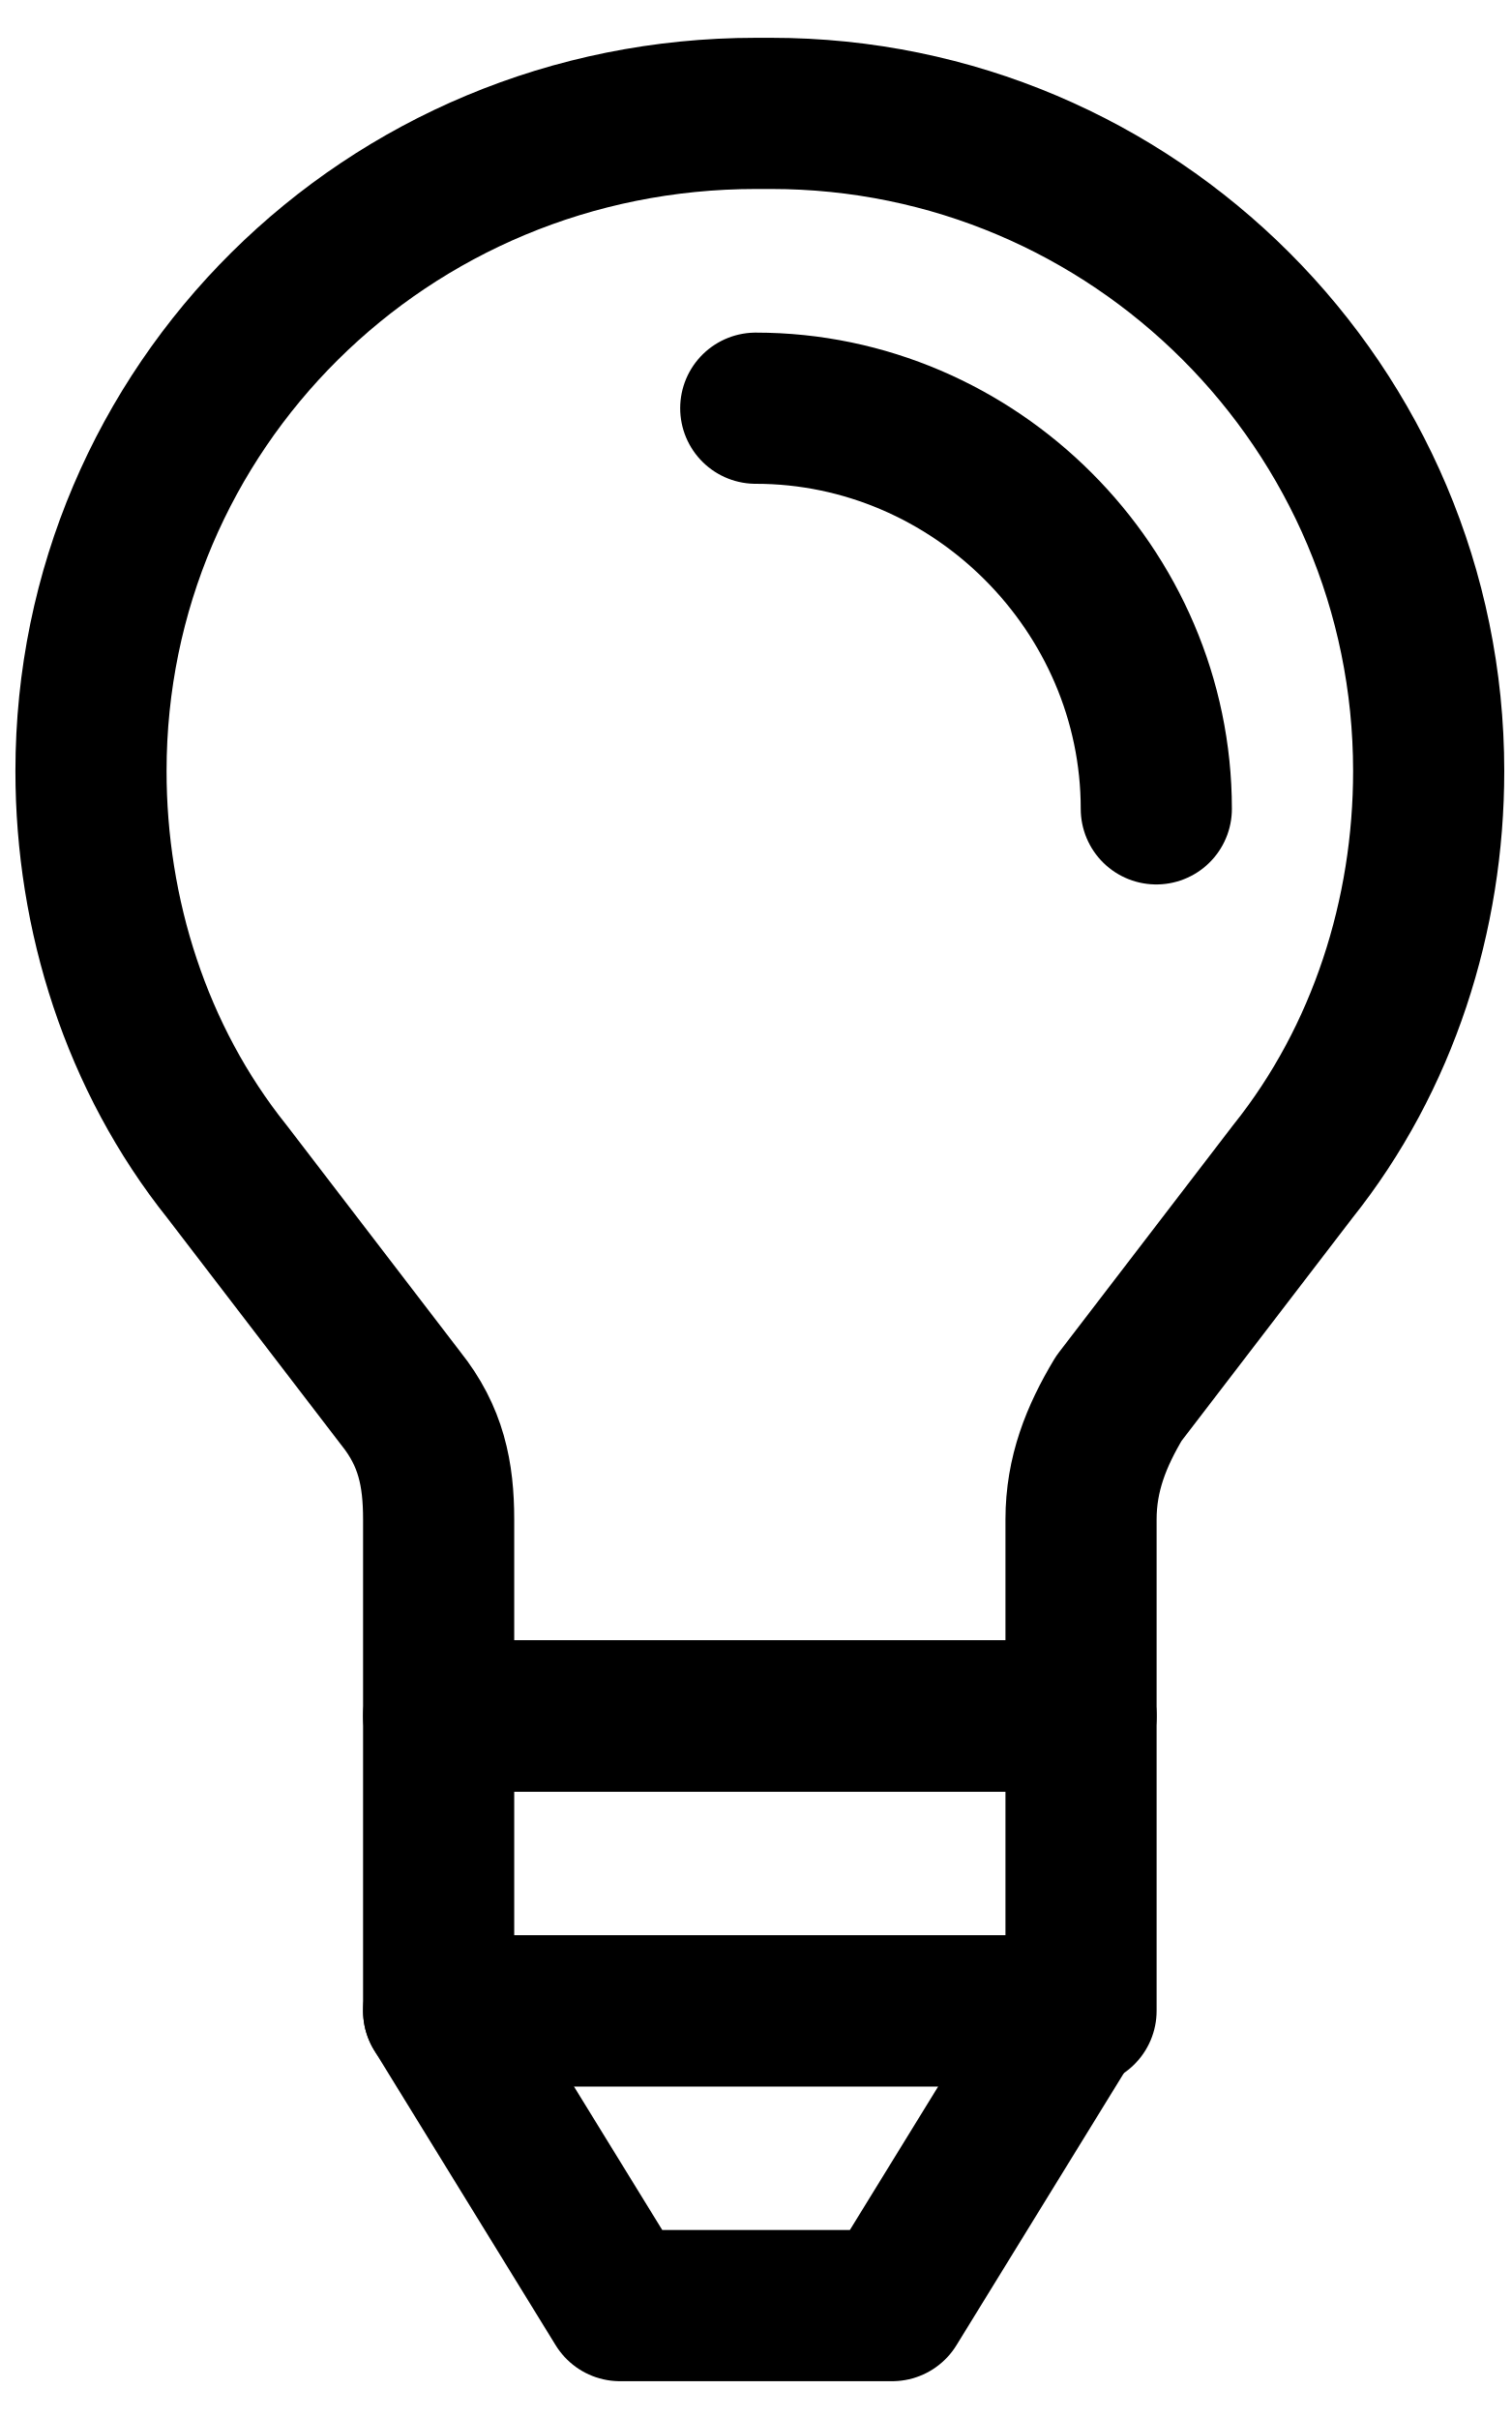
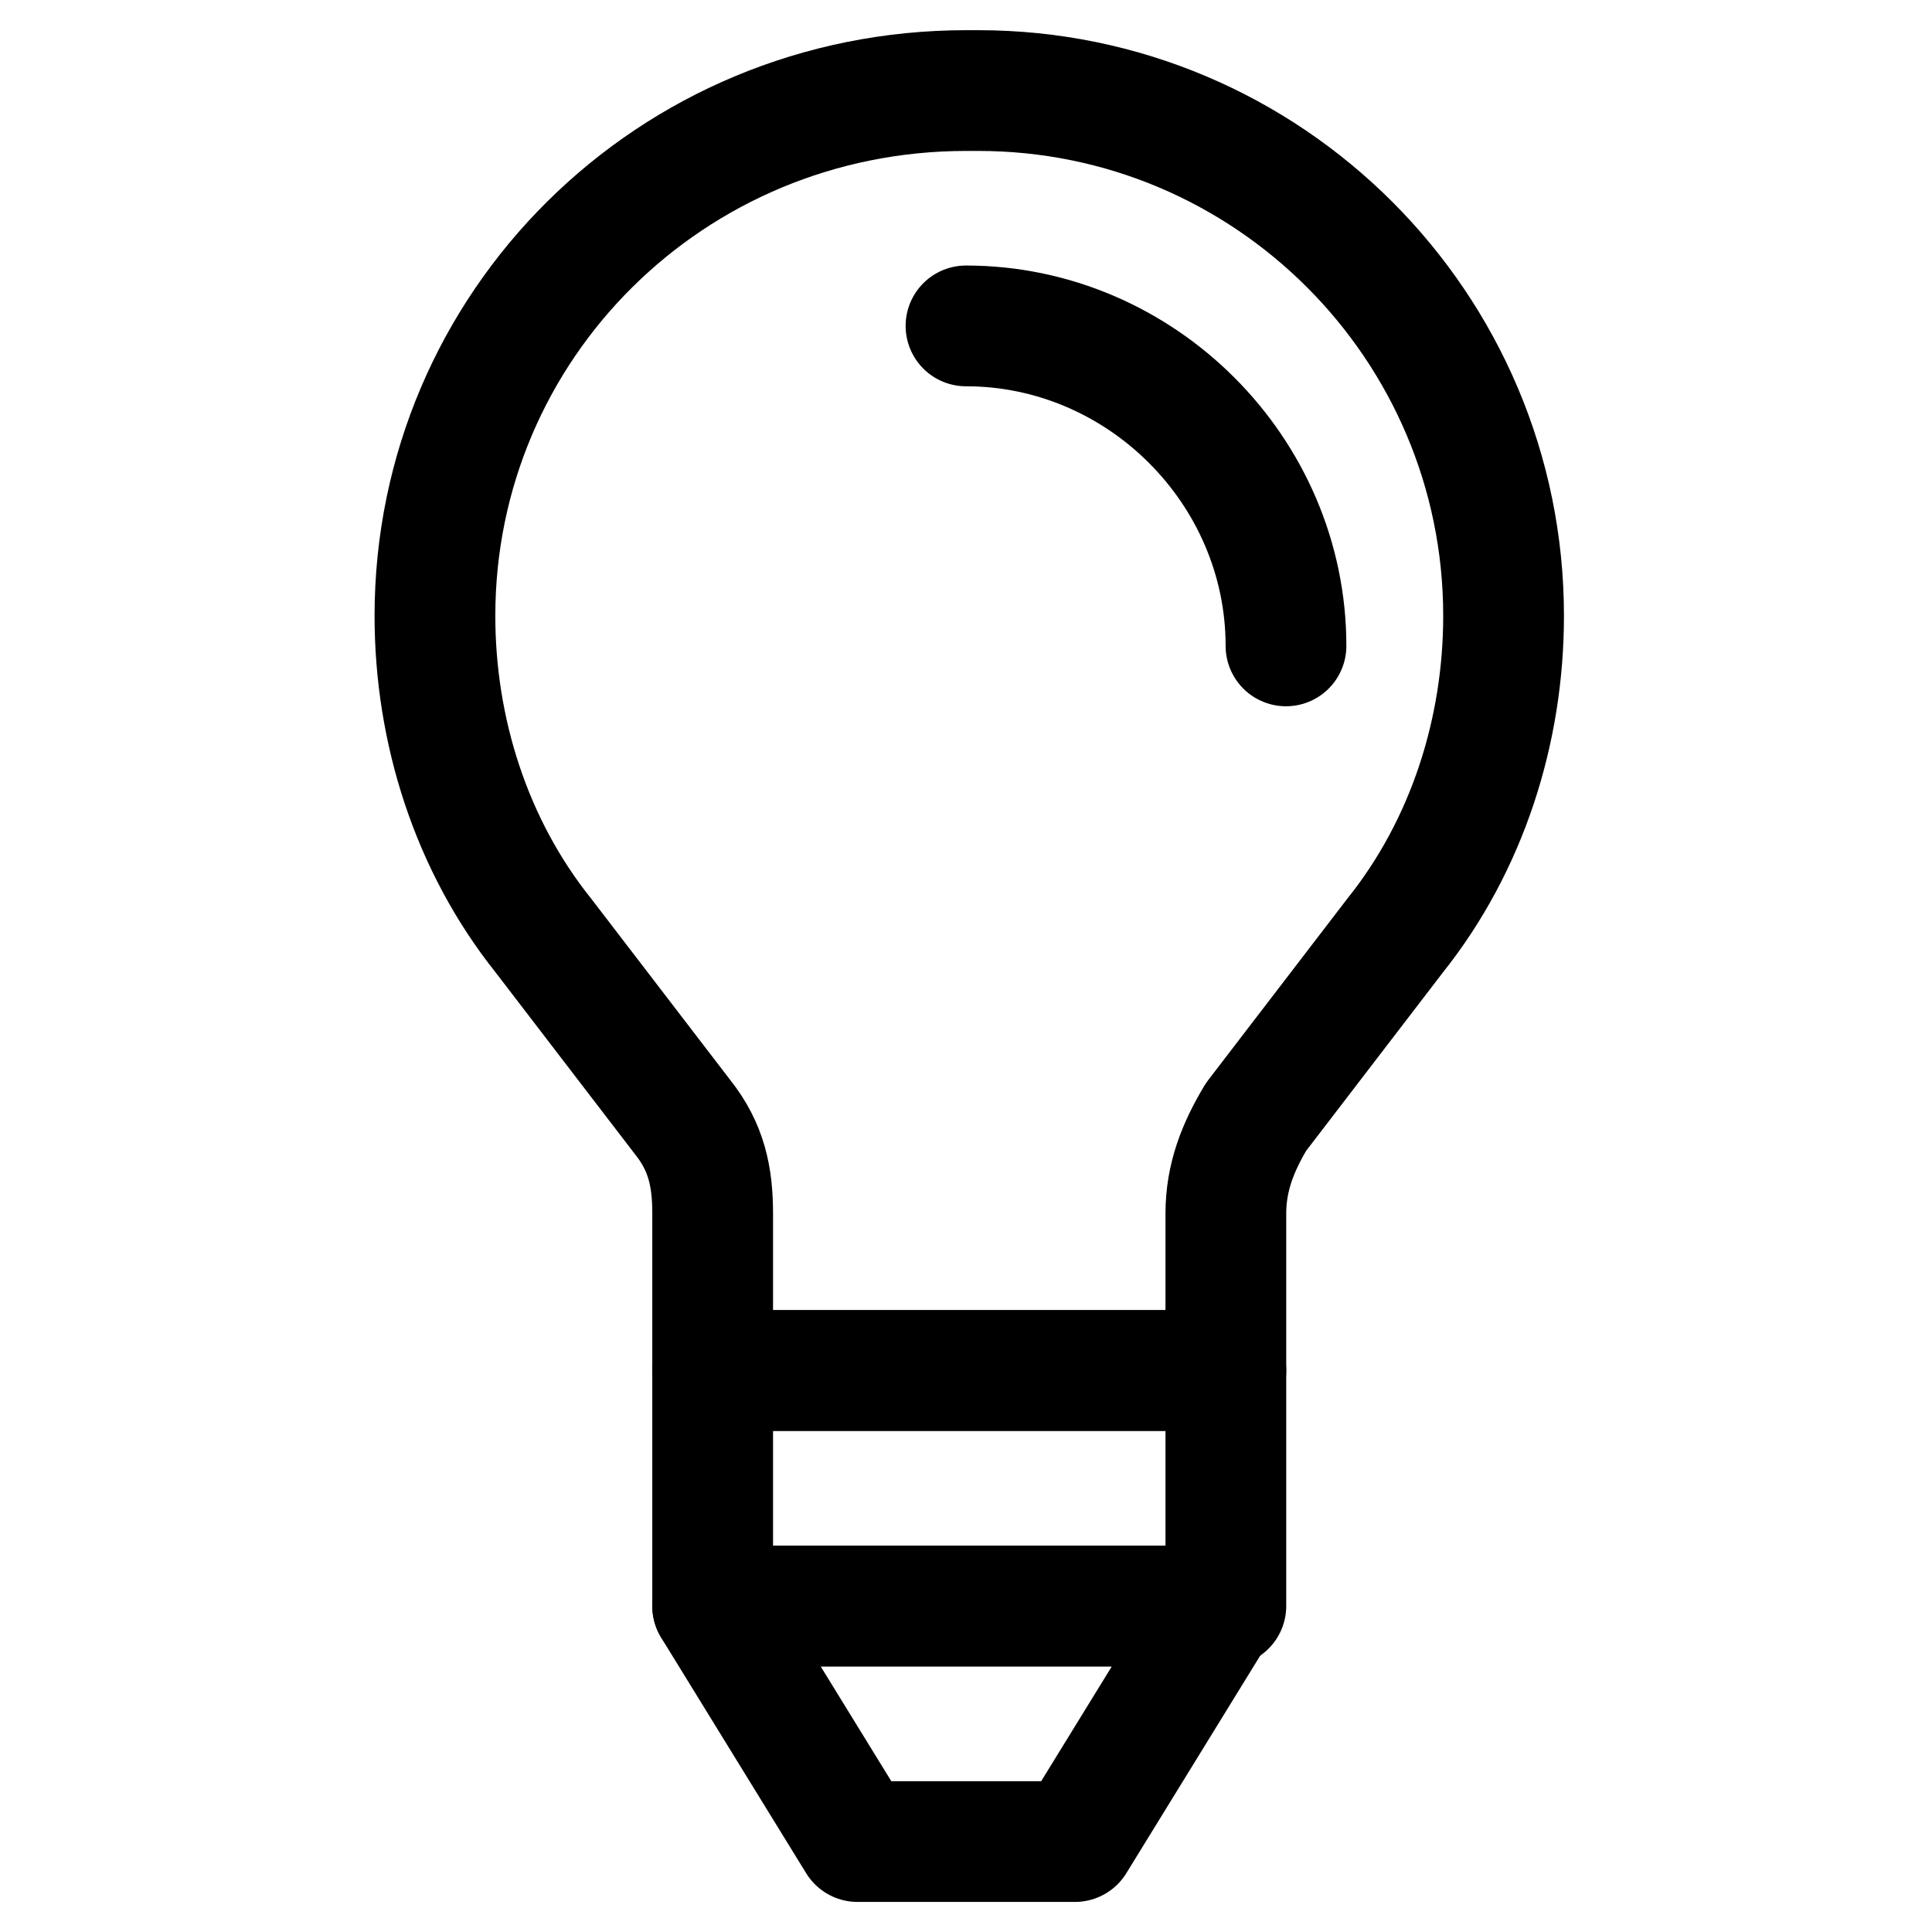
- <svg xmlns="http://www.w3.org/2000/svg" width="100%" height="100%" viewBox="0 0 10 16" fill="none">
-   <path d="M0.602 5.1C0.602 6.05 0.902 7 1.502 7.75L2.652 9.25C2.852 9.5 2.902 9.75 2.902 10.05V11.35H7.152V10.05C7.152 9.75 7.252 9.5 7.402 9.25L8.552 7.75C9.152 7 9.452 6.05 9.452 5.1C9.452 2.7 7.502 0.75 5.102 0.75H5.002C2.552 0.75 0.602 2.7 0.602 5.1Z" stroke="currentColor" stroke-miterlimit="10" stroke-linecap="round" stroke-linejoin="round" />
-   <path d="M7.152 11.35H2.902V13.3H7.152V11.35Z" stroke="currentColor" stroke-miterlimit="10" stroke-linecap="round" stroke-linejoin="round" />
-   <path d="M7.102 13.3H2.902L4.102 15.25H5.902L7.102 13.3Z" stroke="currentColor" stroke-miterlimit="10" stroke-linecap="round" stroke-linejoin="round" />
-   <path d="M5 2.7C6.45 2.7 7.65 3.9 7.65 5.35" stroke="currentColor" stroke-miterlimit="10" stroke-linecap="round" stroke-linejoin="round" />
+ <svg xmlns="http://www.w3.org/2000/svg" width="100%" height="100%" viewBox="0 0 16 16" fill="none">
+   <path d="M3.602 5.1C3.602 6.05 3.902 7 4.502 7.75L5.652 9.25C5.852 9.5 5.902 9.75 5.902 10.05V11.35H10.152V10.05C10.152 9.75 10.252 9.5 10.402 9.25L11.552 7.75C12.152 7 12.452 6.05 12.452 5.1C12.452 2.7 10.502 0.75 8.102 0.75H8.002C5.552 0.75 3.602 2.7 3.602 5.1Z" stroke="currentColor" stroke-miterlimit="10" stroke-linecap="round" stroke-linejoin="round" />
+   <path d="M10.152 11.35H5.902V13.3H10.152V11.35Z" stroke="currentColor" stroke-miterlimit="10" stroke-linecap="round" stroke-linejoin="round" />
+   <path d="M10.102 13.301H5.902L7.102 15.251H8.902L10.102 13.301Z" stroke="currentColor" stroke-miterlimit="10" stroke-linecap="round" stroke-linejoin="round" />
+   <path d="M8 2.699C9.45 2.699 10.65 3.899 10.65 5.349" stroke="currentColor" stroke-miterlimit="10" stroke-linecap="round" stroke-linejoin="round" />
</svg>
